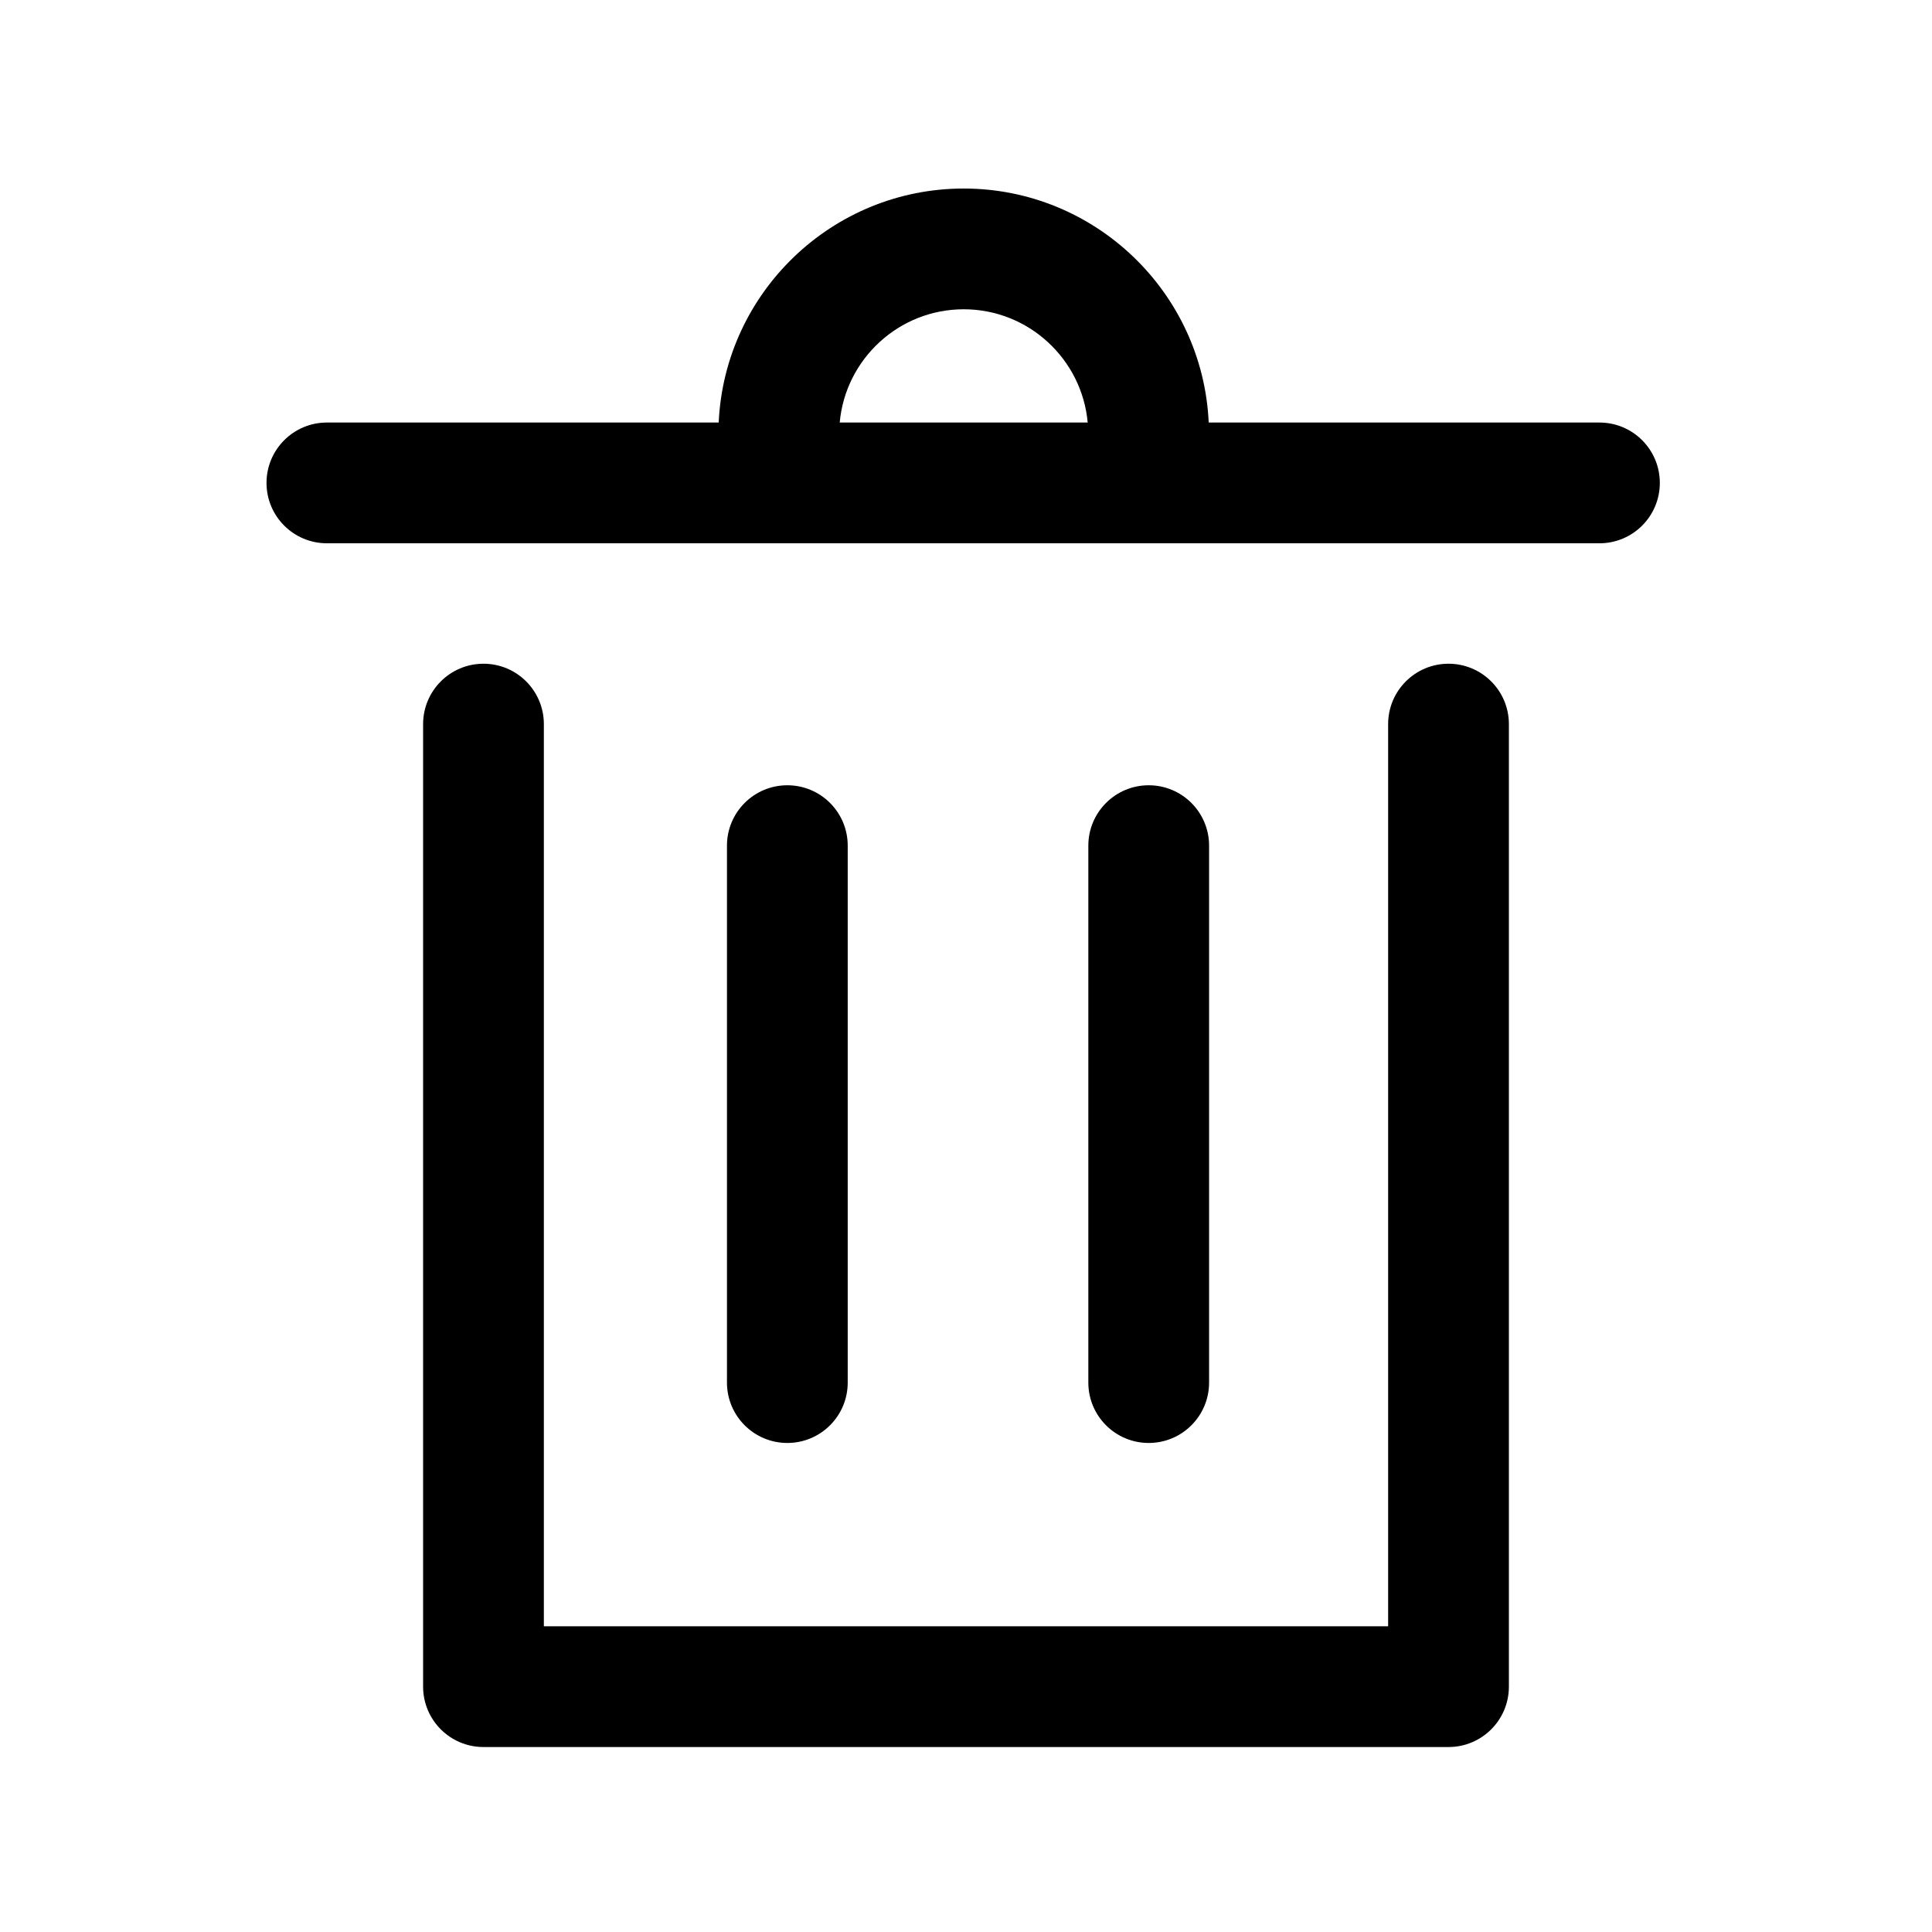
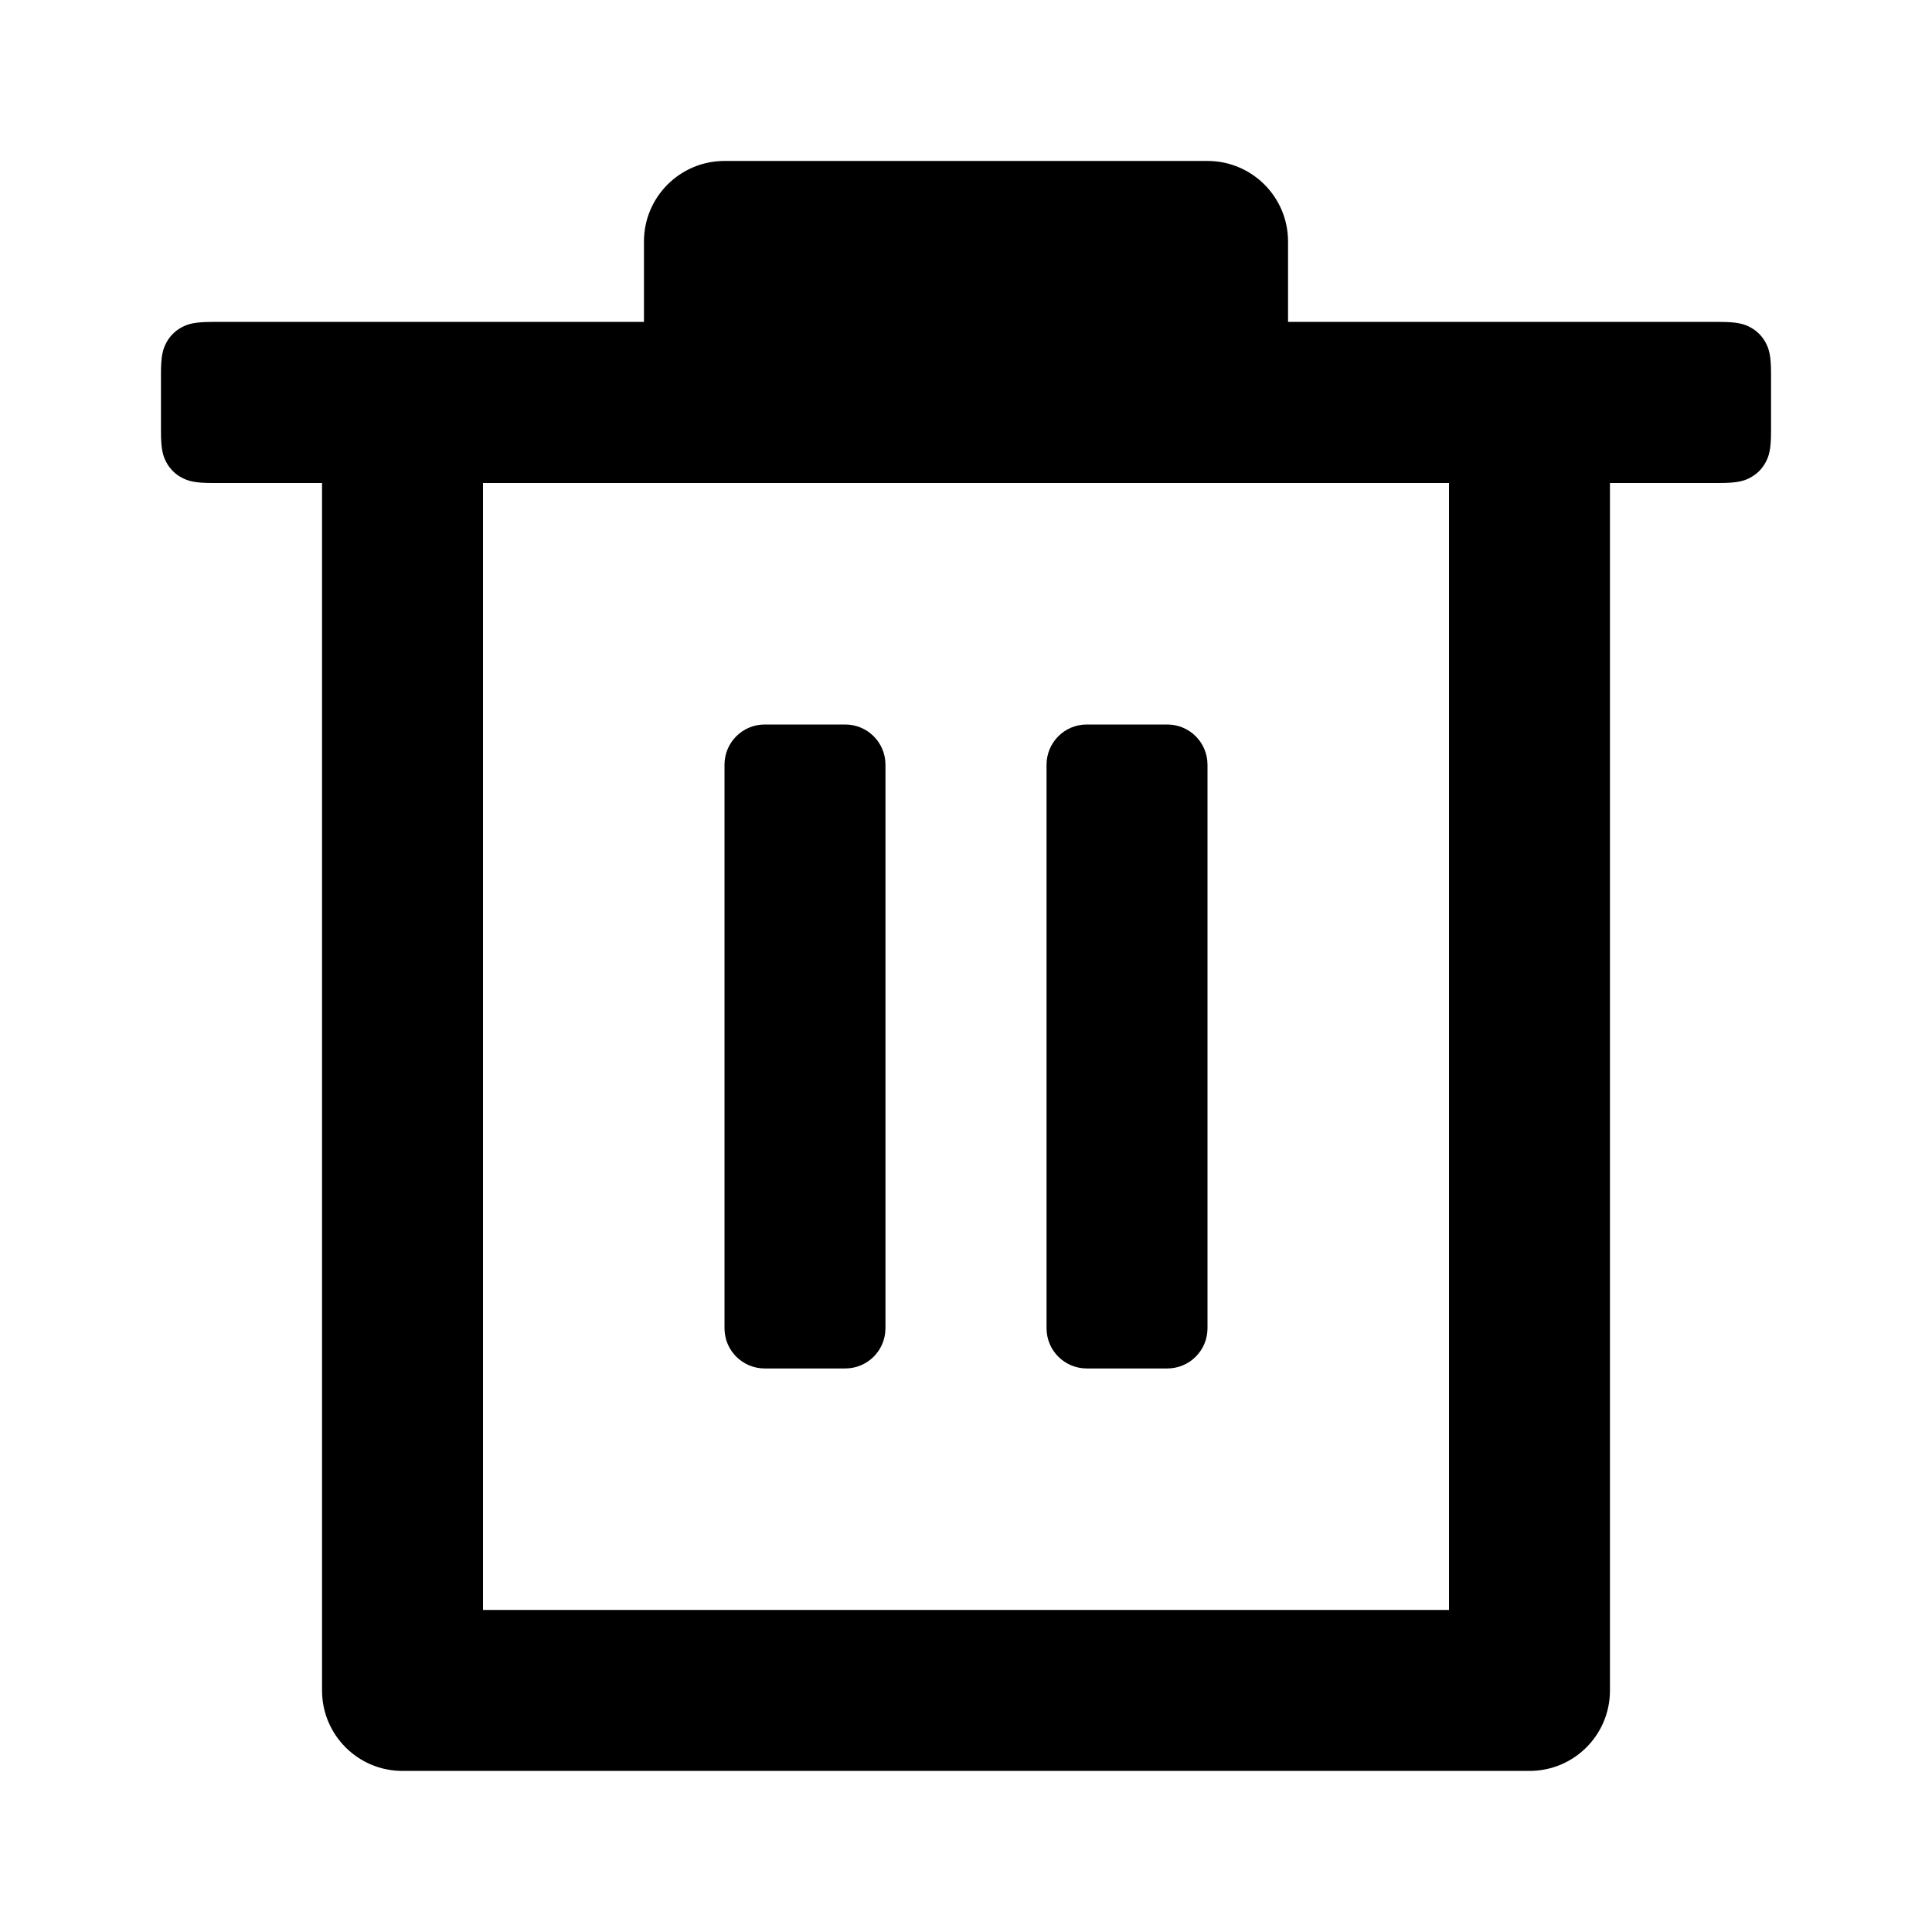
- <svg xmlns="http://www.w3.org/2000/svg" class="icon" width="200px" height="200.00px" viewBox="0 0 1024 1024" version="1.1">
-   <path d="M847.743 223.953H640.639c-3.132-68.921-60.177-124.029-129.858-124.029s-126.726 55.108-129.858 124.029H173.256c-17.673 0-32 14.327-32 32s14.327 32 32 32h674.487c17.673 0 32-14.327 32-32s-14.327-32-32-32z m-336.962-60.03c34.379 0 62.689 26.426 65.718 60.029H445.064c3.029-33.603 31.338-60.029 65.717-60.029zM767.743 351.79c-17.673 0-32 14.327-32 32v478.173H288.256V383.79c0-17.673-14.327-32-32-32s-32 14.327-32 32v510.173c0 17.673 14.327 32 32 32h511.487c17.673 0 32-14.327 32-32V383.79c0-17.673-14.327-32-32-32z" />
-   <path d="M449.306 732.802V448.208c0-17.673-14.327-32-32-32s-32 14.327-32 32v284.593c0 17.673 14.327 32 32 32s32-14.326 32-31.999zM640.84 732.802V448.208c0-17.673-14.327-32-32-32s-32 14.327-32 32v284.593c0 17.673 14.327 32 32 32s32-14.326 32-31.999z" />
+ <svg xmlns="http://www.w3.org/2000/svg" width="16" height="16" viewBox="0 0 16 16">
+   <path d="M5.333 2.666V2C5.333 1.631 5.632 1.333 6 1.333H10C10.368 1.333 10.667 1.631 10.667 2V2.666H14.239C14.388 2.666 14.442 2.682 14.496 2.711C14.55 2.74 14.593 2.783 14.622 2.837C14.651 2.891 14.667 2.945 14.667 3.094V3.572C14.667 3.721 14.651 3.775 14.622 3.829C14.593 3.883 14.55 3.926 14.496 3.955C14.442 3.984 14.388 4 14.239 4H13.333V14C13.333 14.368 13.035 14.666 12.667 14.666H3.333C2.965 14.666 2.667 14.368 2.667 14V4H1.761C1.612 4 1.558 3.984 1.504 3.955C1.45 3.926 1.407 3.883 1.378 3.829C1.349 3.775 1.333 3.721 1.333 3.572V3.094C1.333 2.945 1.349 2.891 1.378 2.837C1.407 2.783 1.45 2.74 1.504 2.711C1.558 2.682 1.612 2.666 1.761 2.666H5.333ZM4 4V13.333H12V4H4ZM6.333 6H7C7.184 6 7.333 6.149 7.333 6.333V11C7.333 11.184 7.184 11.333 7 11.333H6.333C6.149 11.333 6 11.184 6 11V6.333C6 6.149 6.149 6 6.333 6ZM9 6H9.667C9.851 6 10 6.149 10 6.333V11C10 11.184 9.851 11.333 9.667 11.333H9C8.816 11.333 8.667 11.184 8.667 11V6.333C8.667 6.149 8.816 6 9 6Z" />
</svg>
